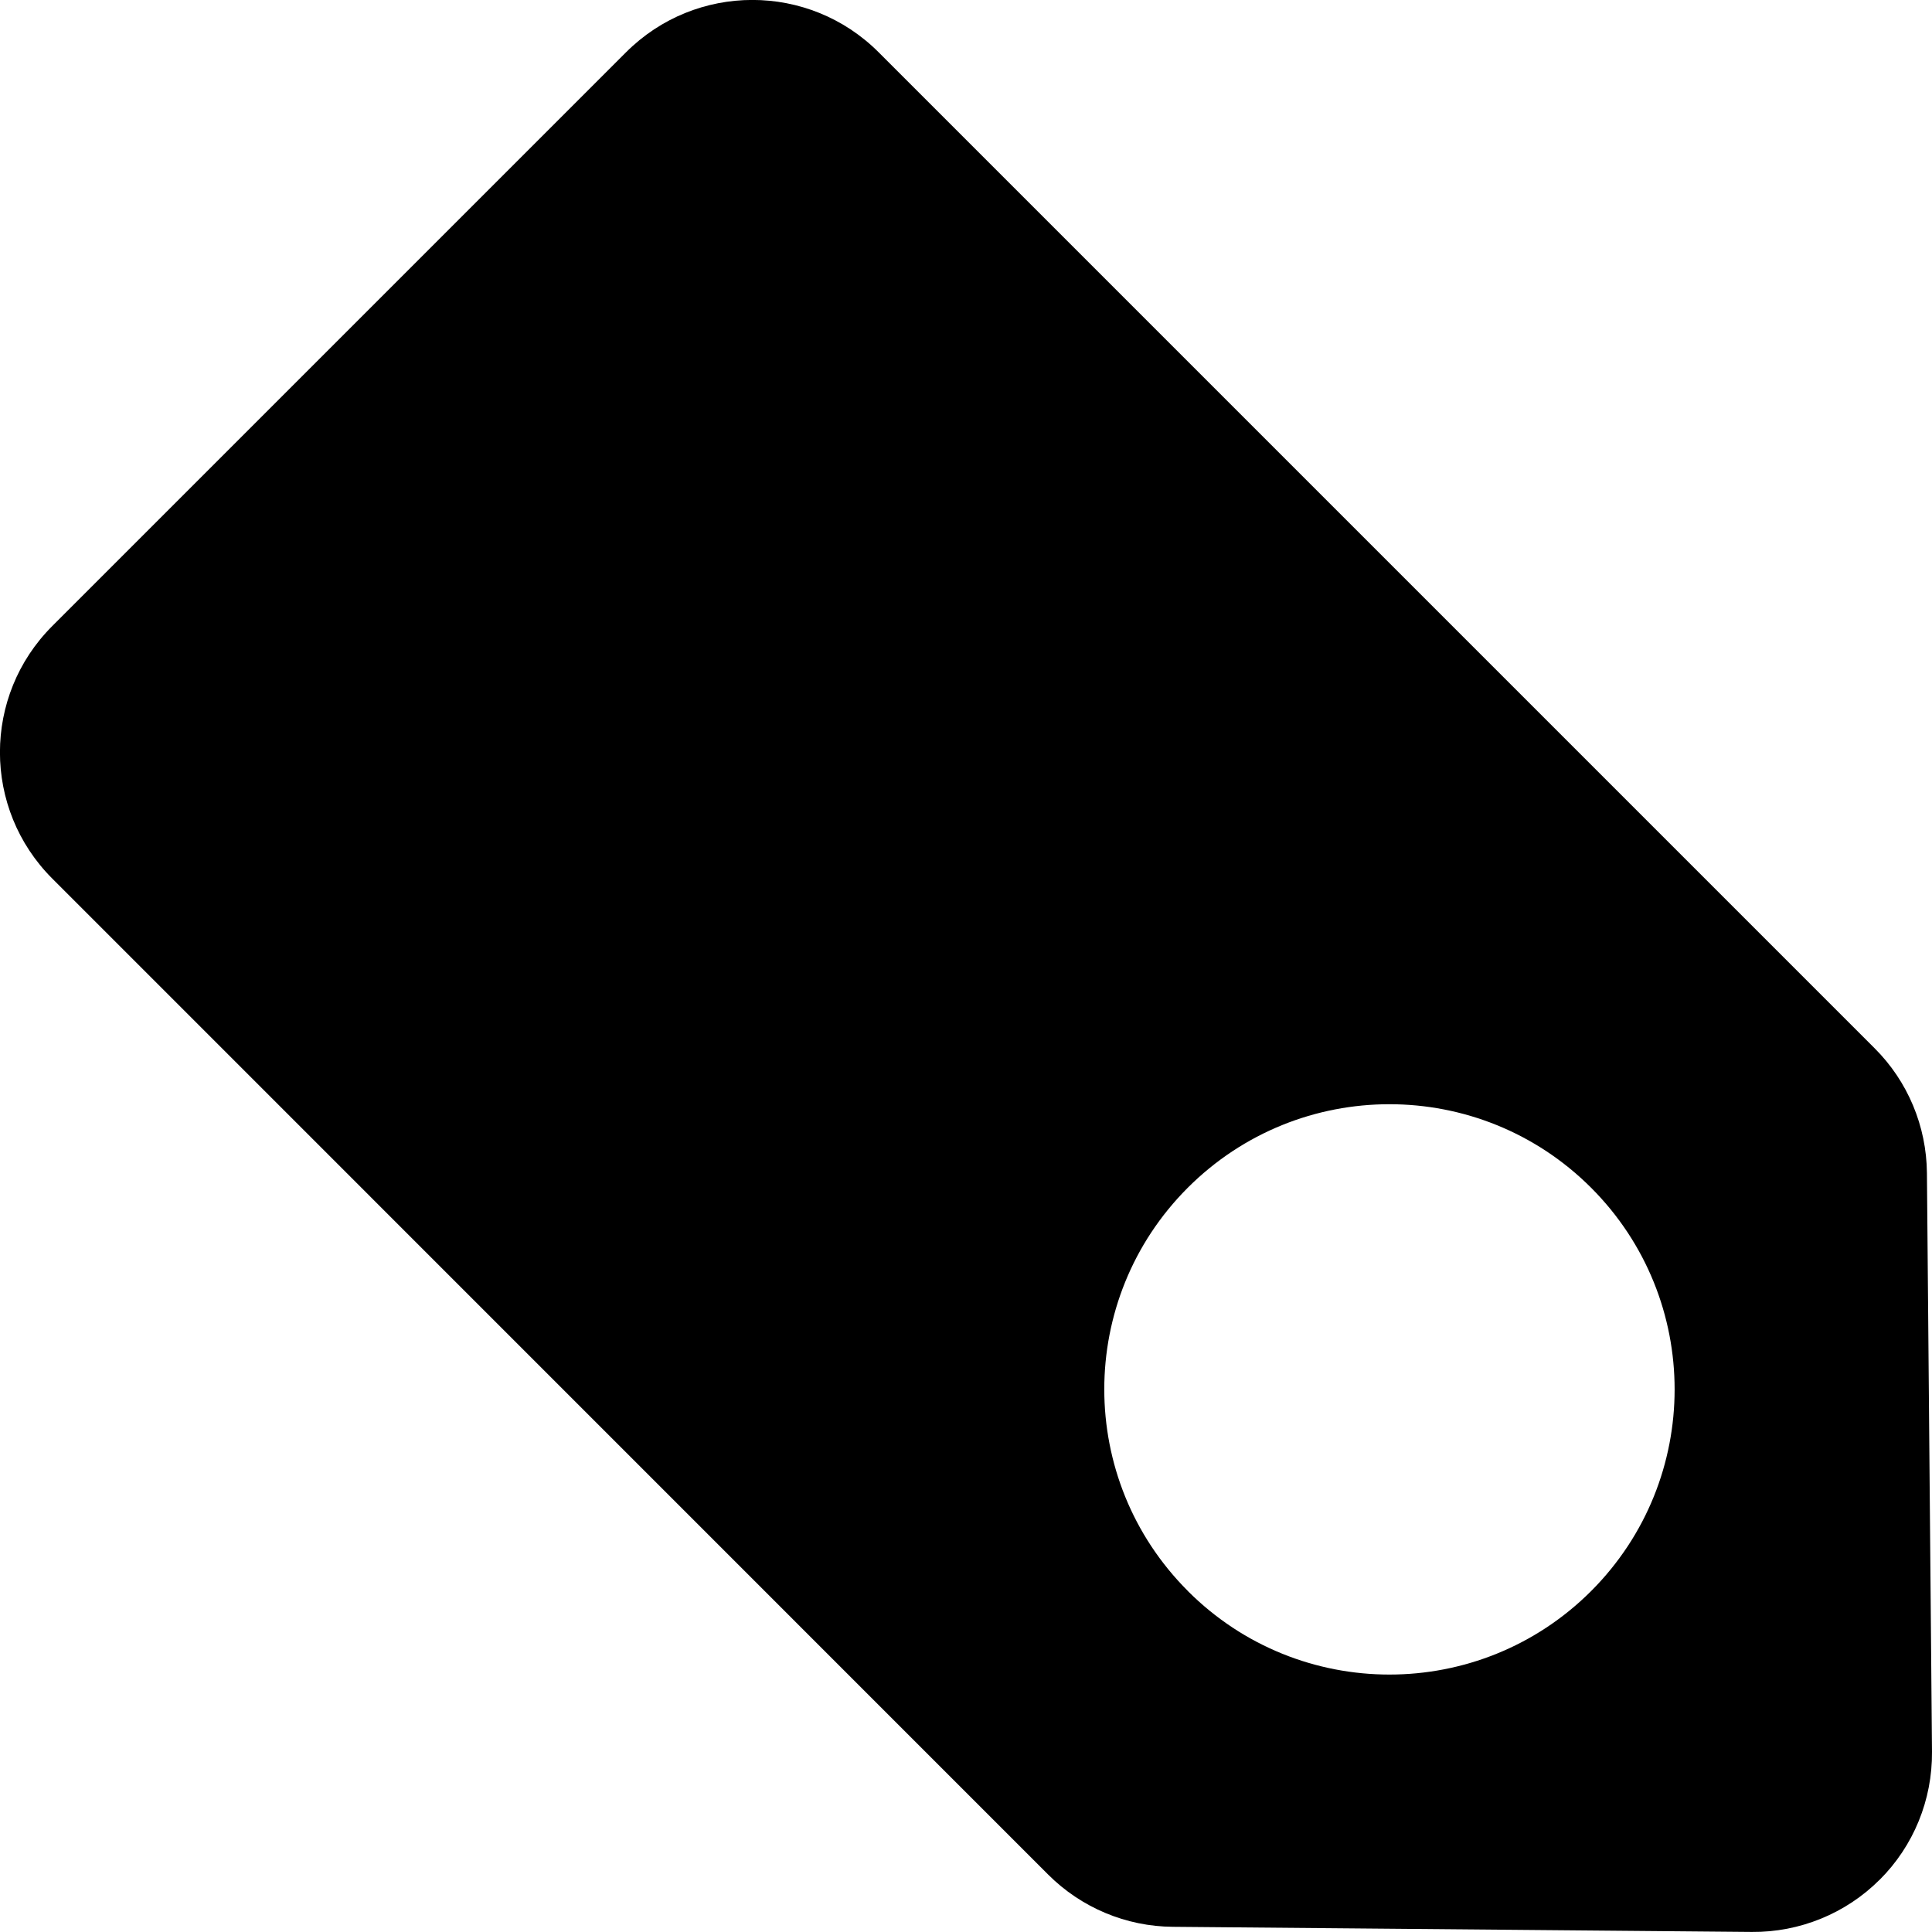
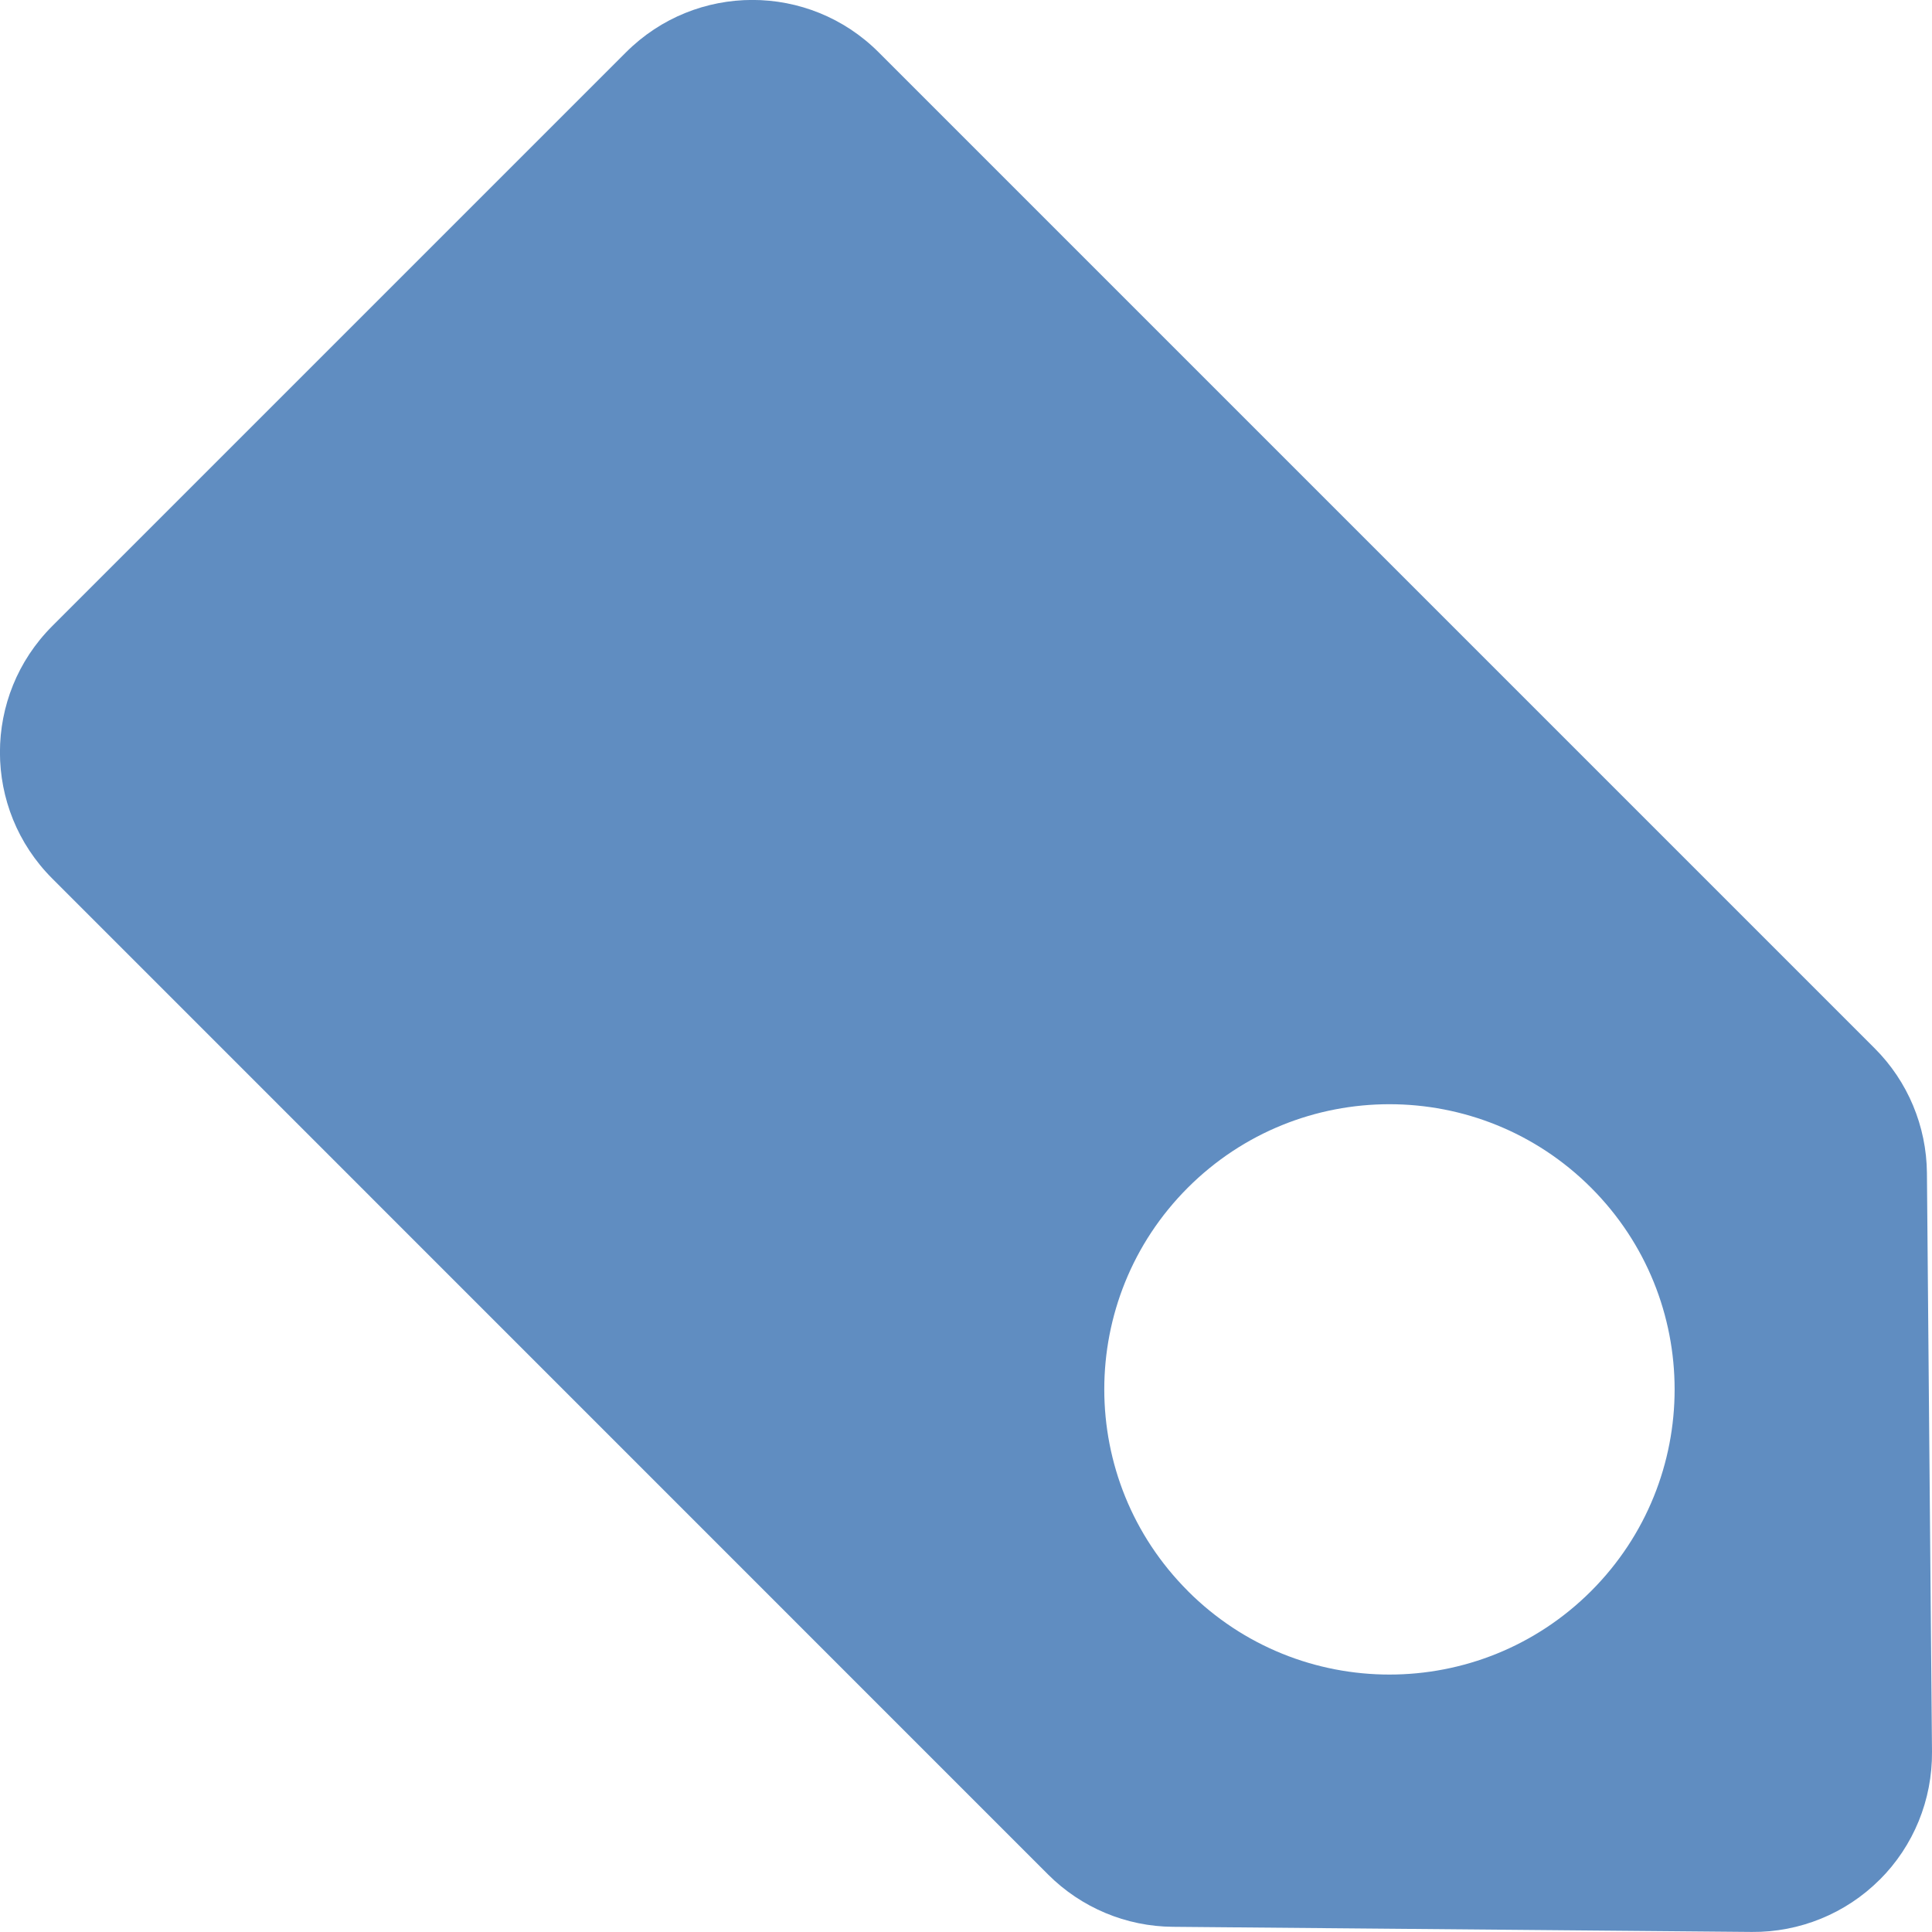
- <svg xmlns="http://www.w3.org/2000/svg" version="1.1" width="32" height="32" viewBox="0 0 32 32">
+ <svg xmlns="http://www.w3.org/2000/svg" version="1.1" width="15" height="15" viewBox="0 0 32 32" fill="#608dc1">
  <path d="M31.133 31.135c0.563-0.561 0.873-1.324 0.867-2.119l-0.084-9.587c-0.007-0.776-0.317-1.519-0.867-2.067l-16.496-16.496c-1.155-1.156-3.028-1.156-4.184 0l-9.503 9.503c-1.156 1.155-1.156 3.028 0 4.183l16.495 16.497c0.548 0.548 1.291 0.86 2.067 0.865l9.588 0.085c0.792 0.007 1.557-0.305 2.117-0.865zM19.676 26.353c-1.847-1.845-1.847-4.835-0.003-6.68 1.845-1.845 4.836-1.845 6.681 0 1.844 1.845 1.844 4.835 0 6.68-1.845 1.844-4.836 1.844-6.679 0z" />
</svg>
